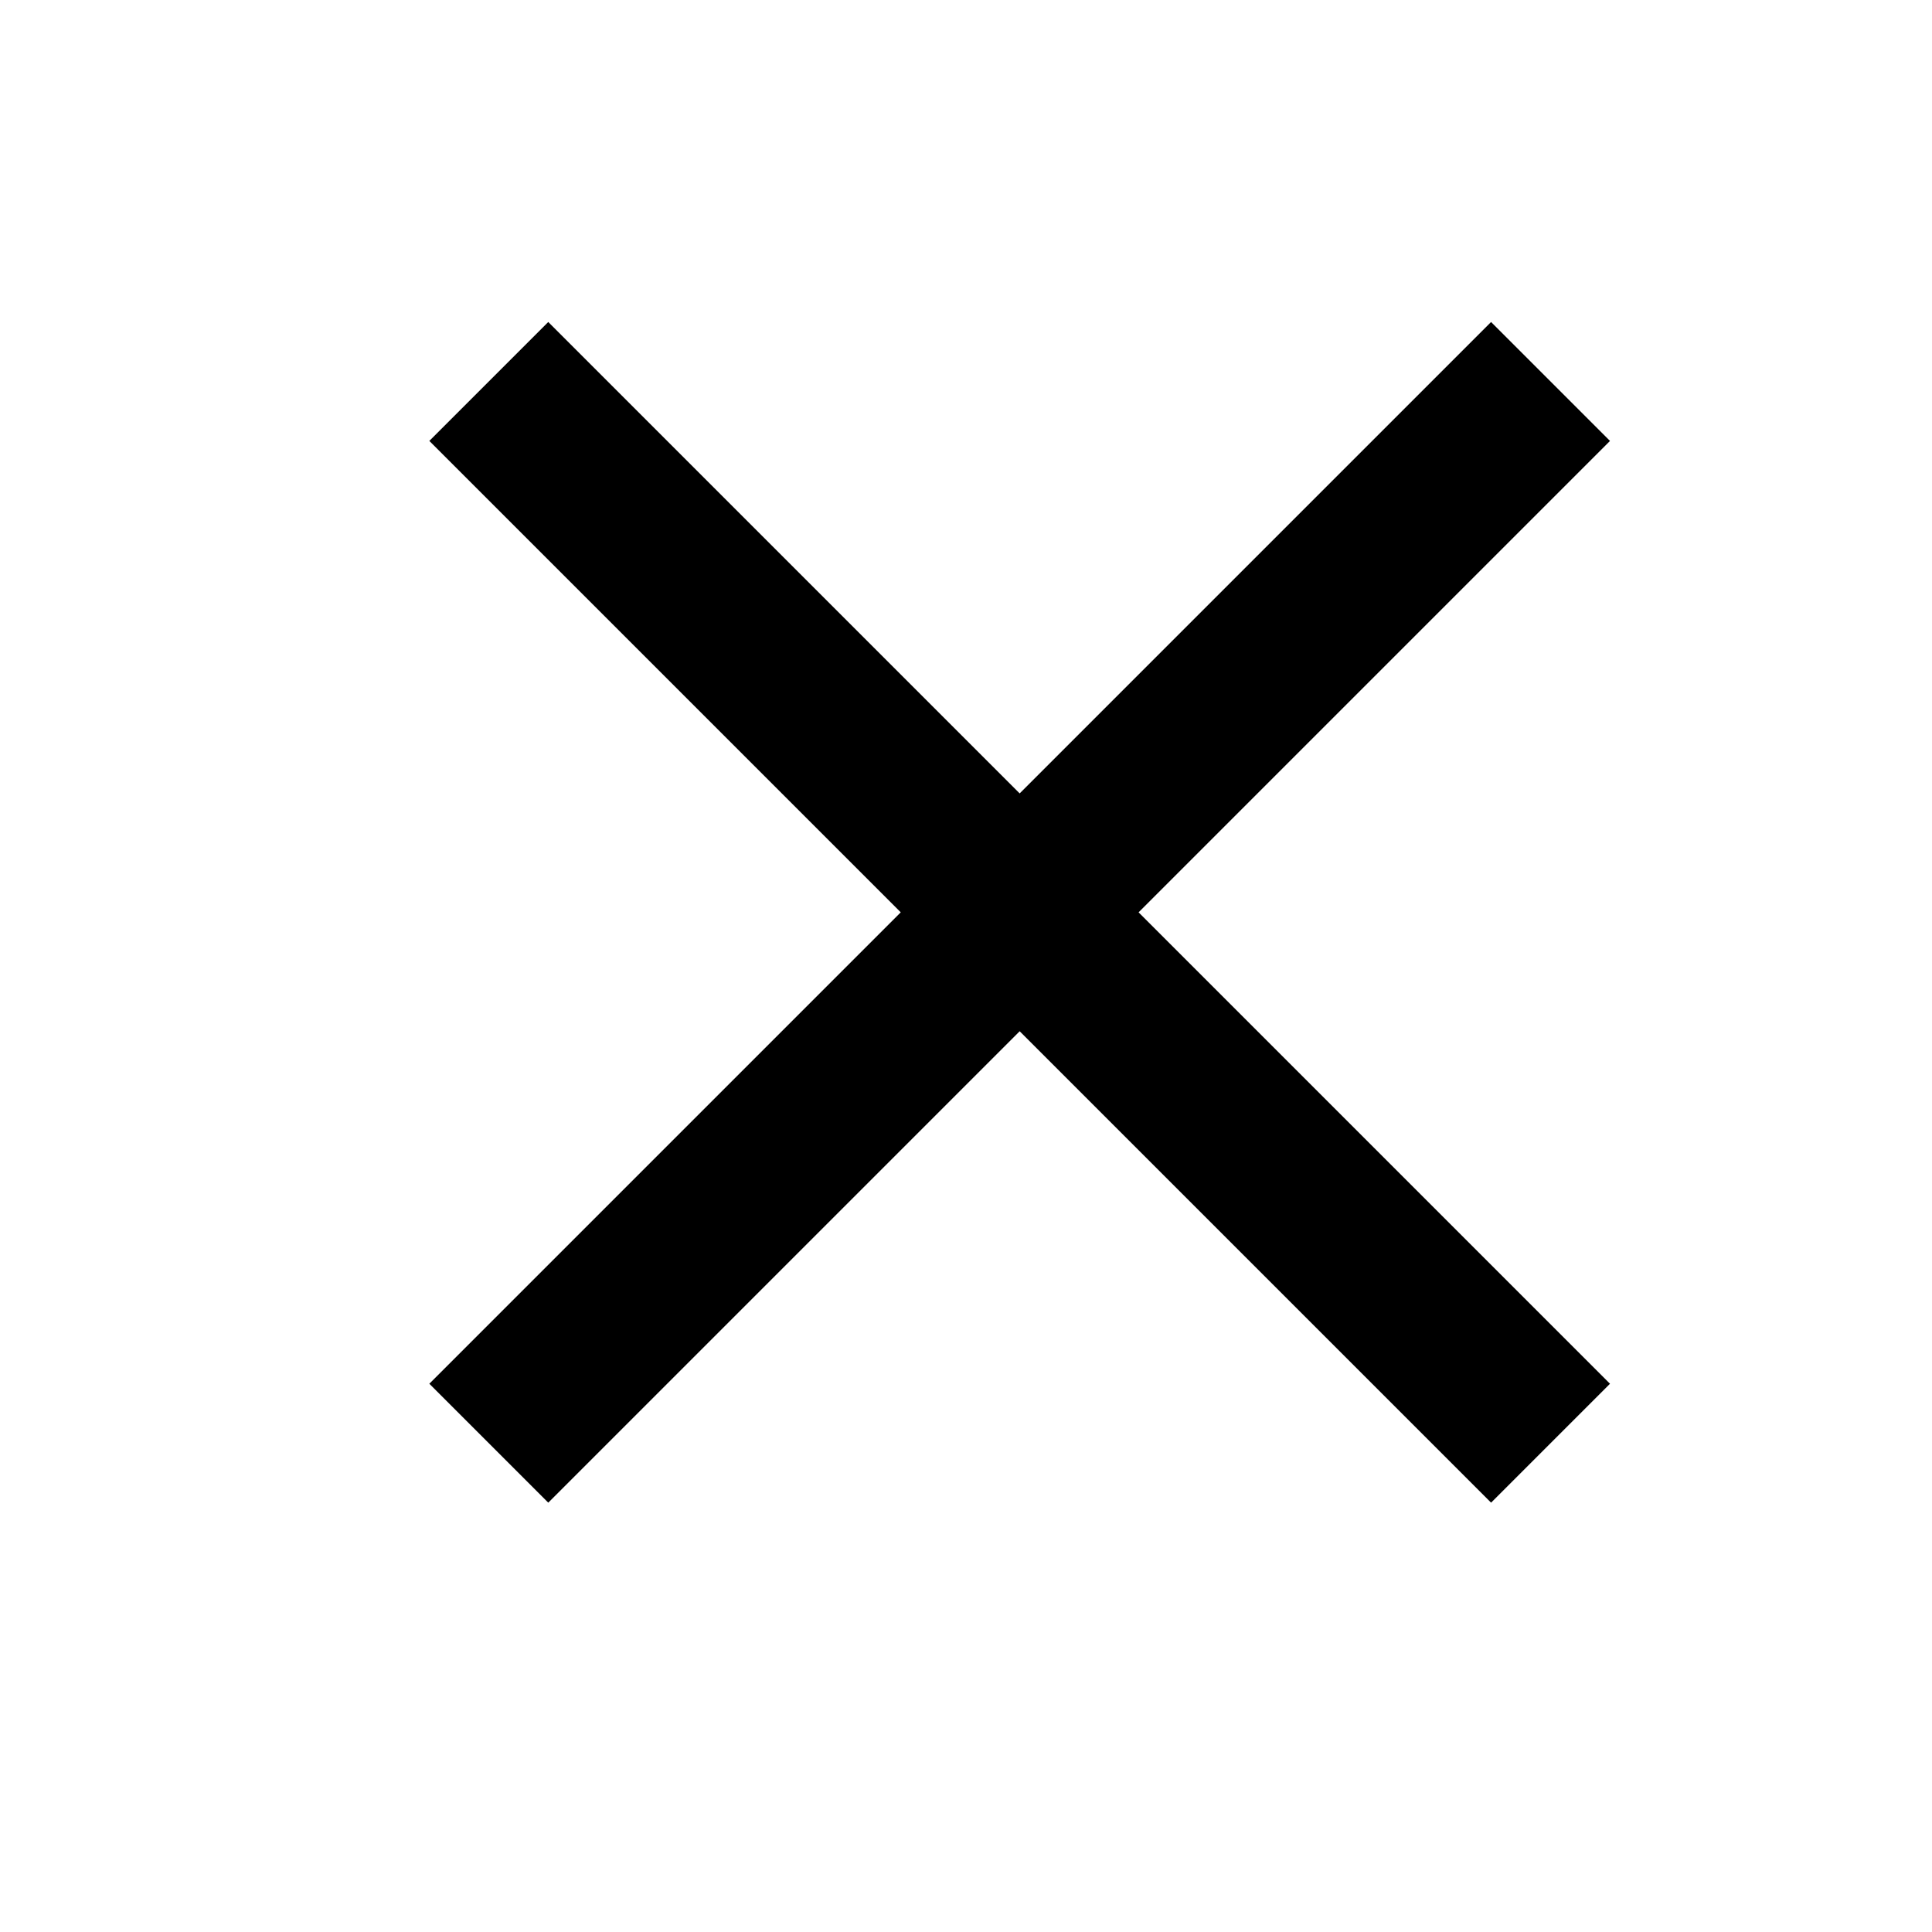
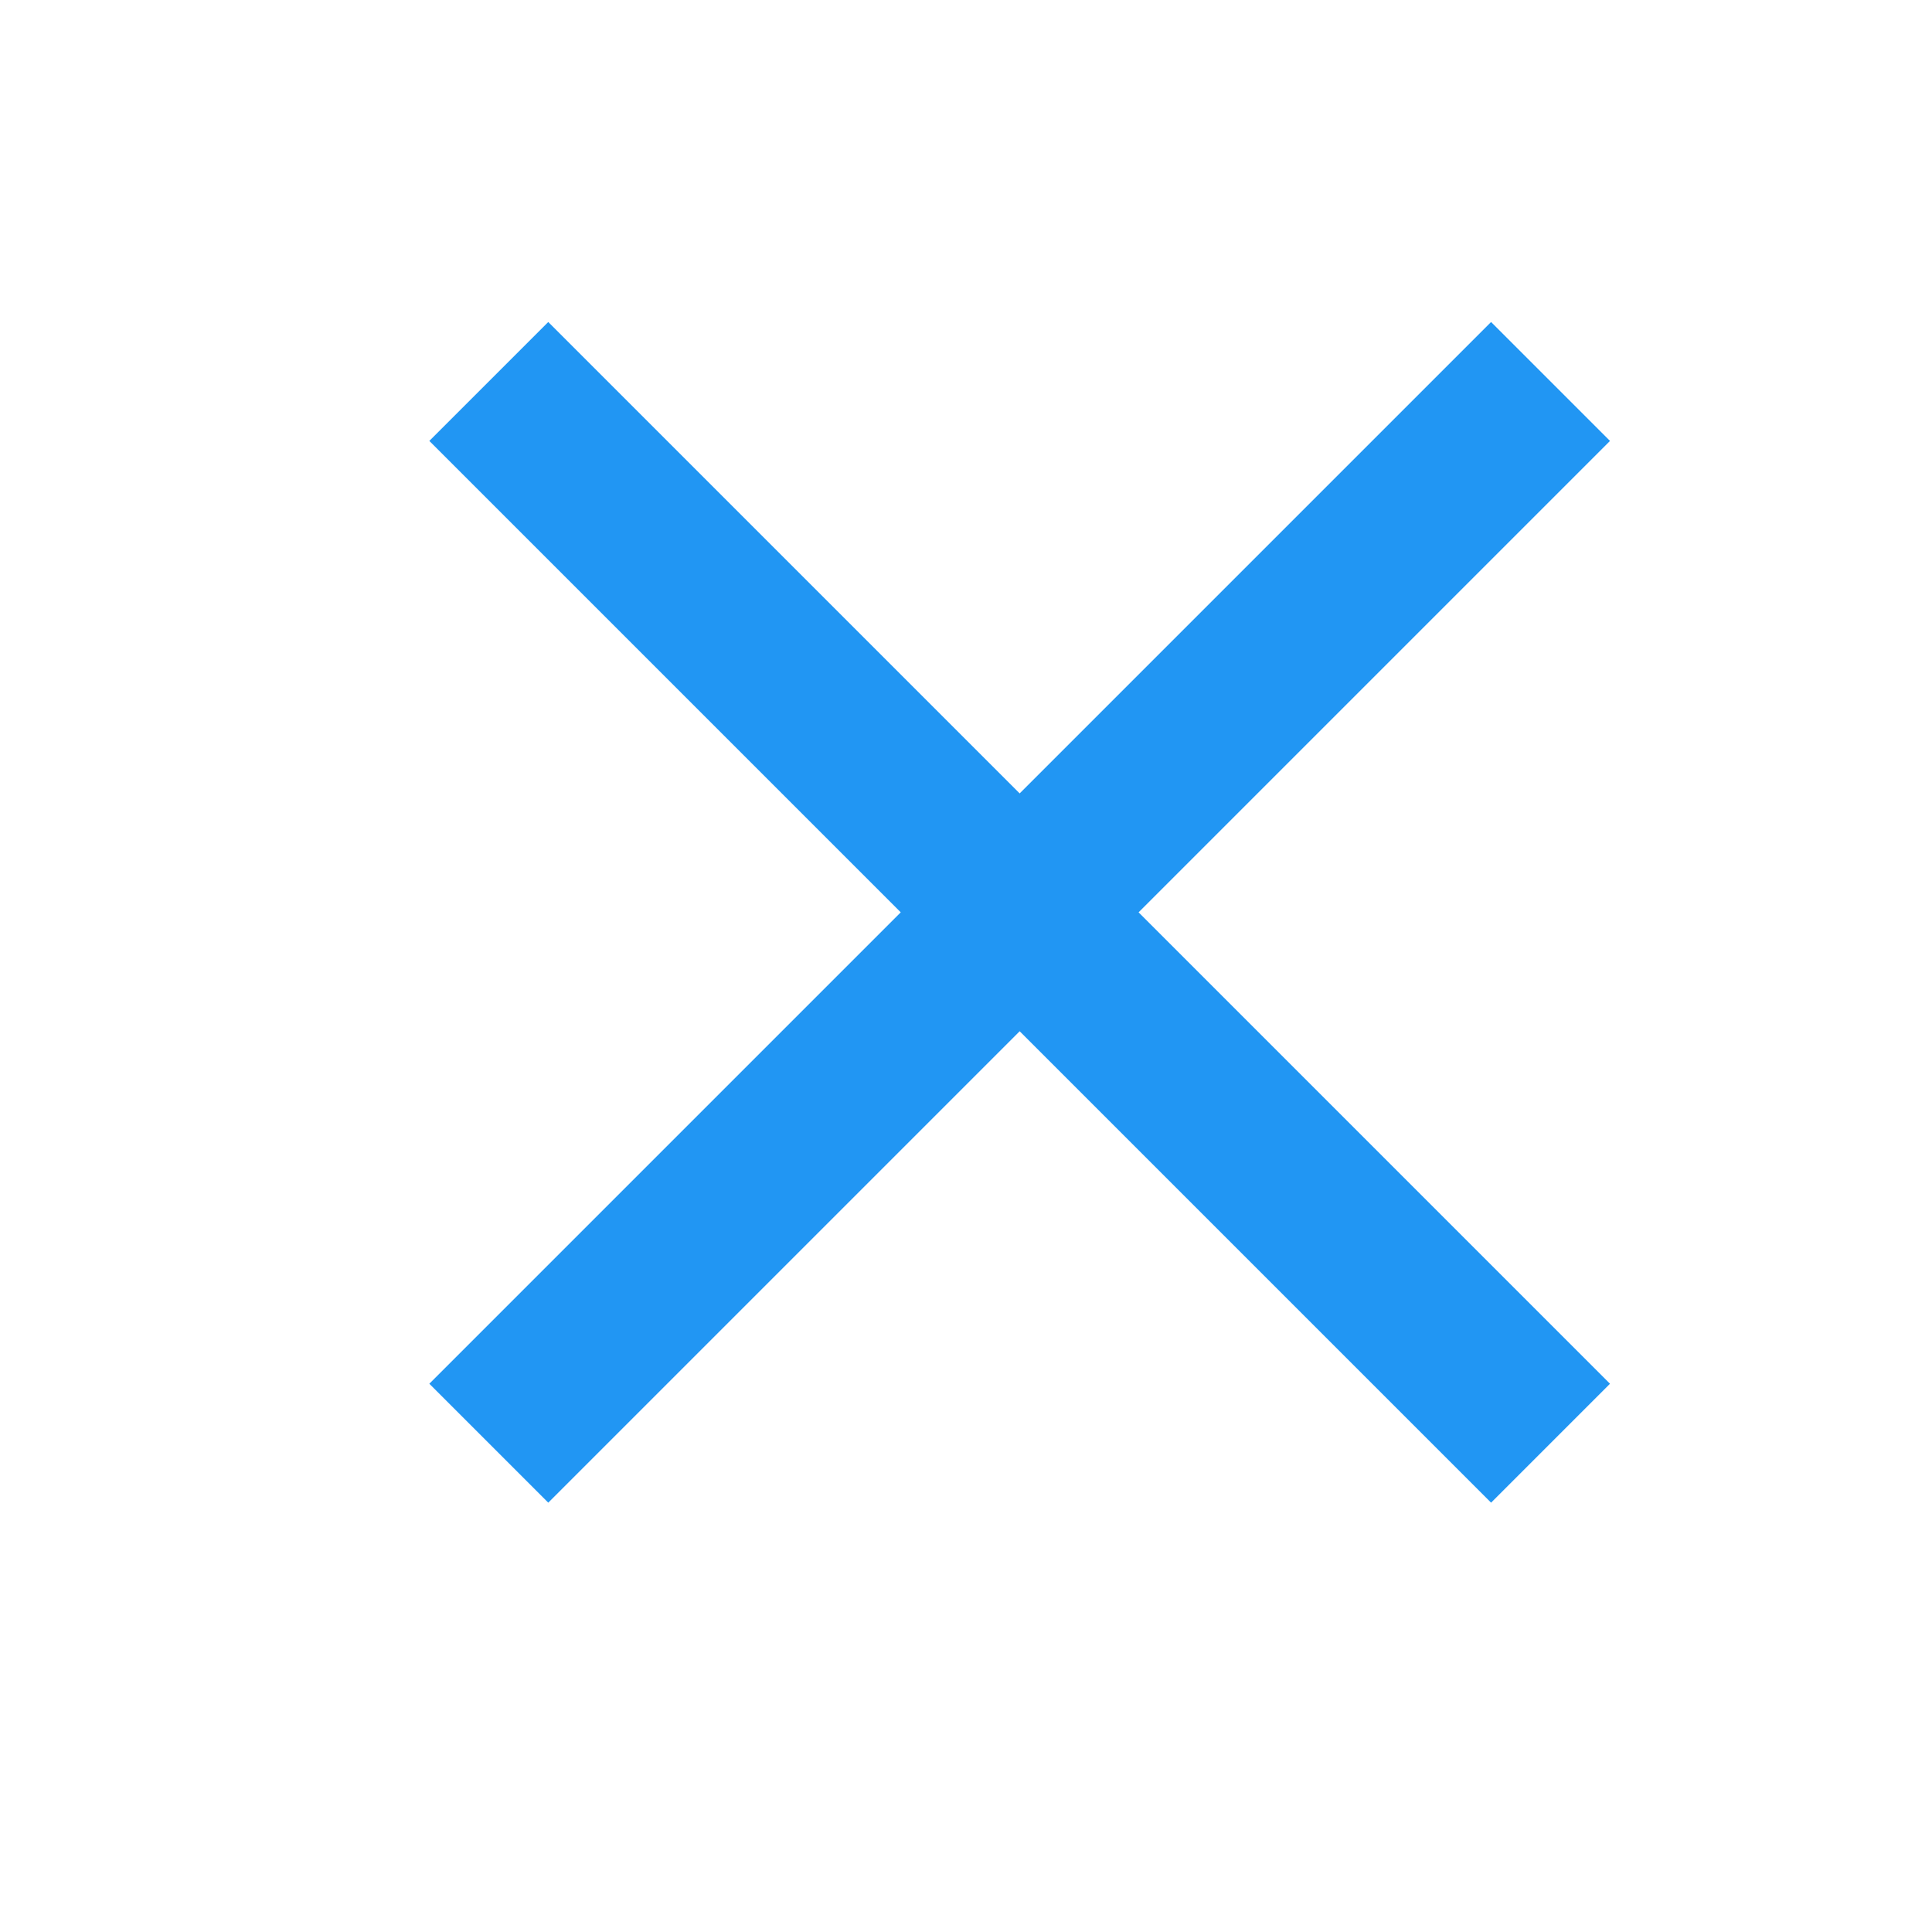
<svg xmlns="http://www.w3.org/2000/svg" width="18" height="18" viewBox="0 0 18 18" fill="none">
-   <path d="M15 4.108L13.892 3L9.5 7.392L5.108 3L4 4.108L8.392 8.5L4 12.892L5.108 14L9.5 9.608L13.892 14L15 12.892L10.608 8.5L15 4.108Z" fill="black" />
+   <path d="M15 4.108L13.892 3L9.5 7.392L5.108 3L4 4.108L8.392 8.5L4 12.892L5.108 14L9.5 9.608L13.892 14L15 12.892L10.608 8.5L15 4.108Z" fill="#2196F3" />
</svg>
